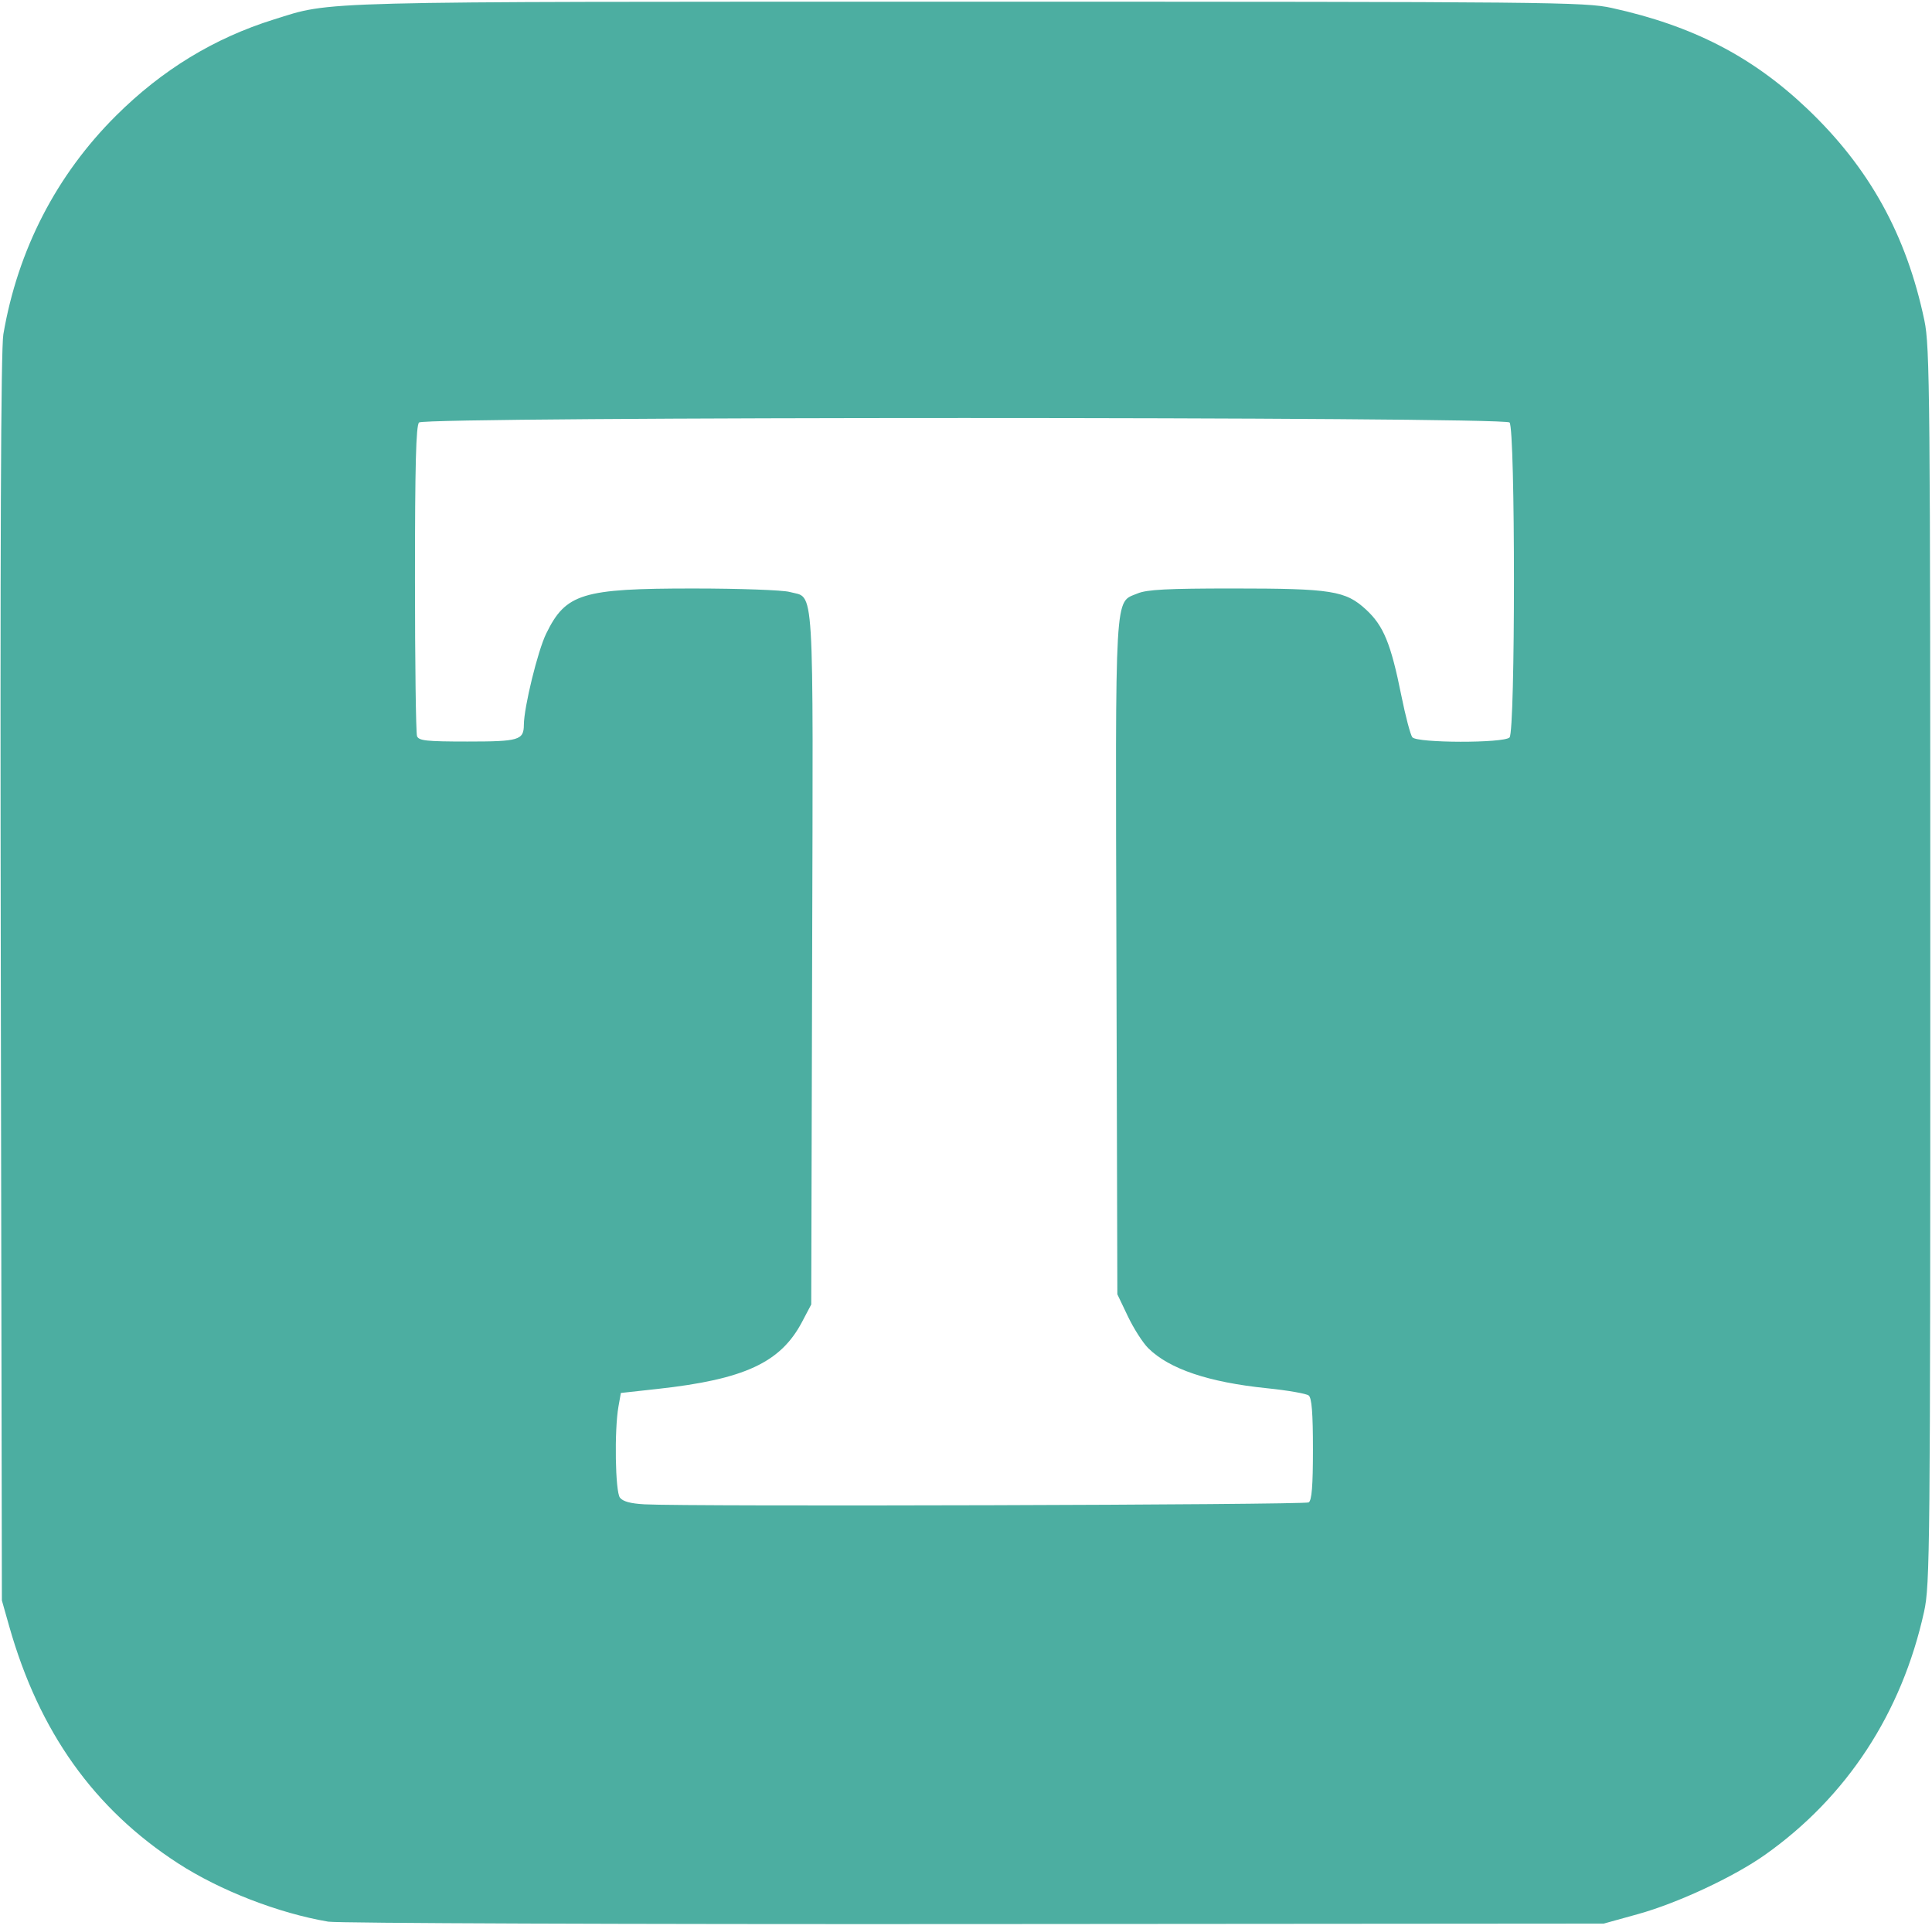
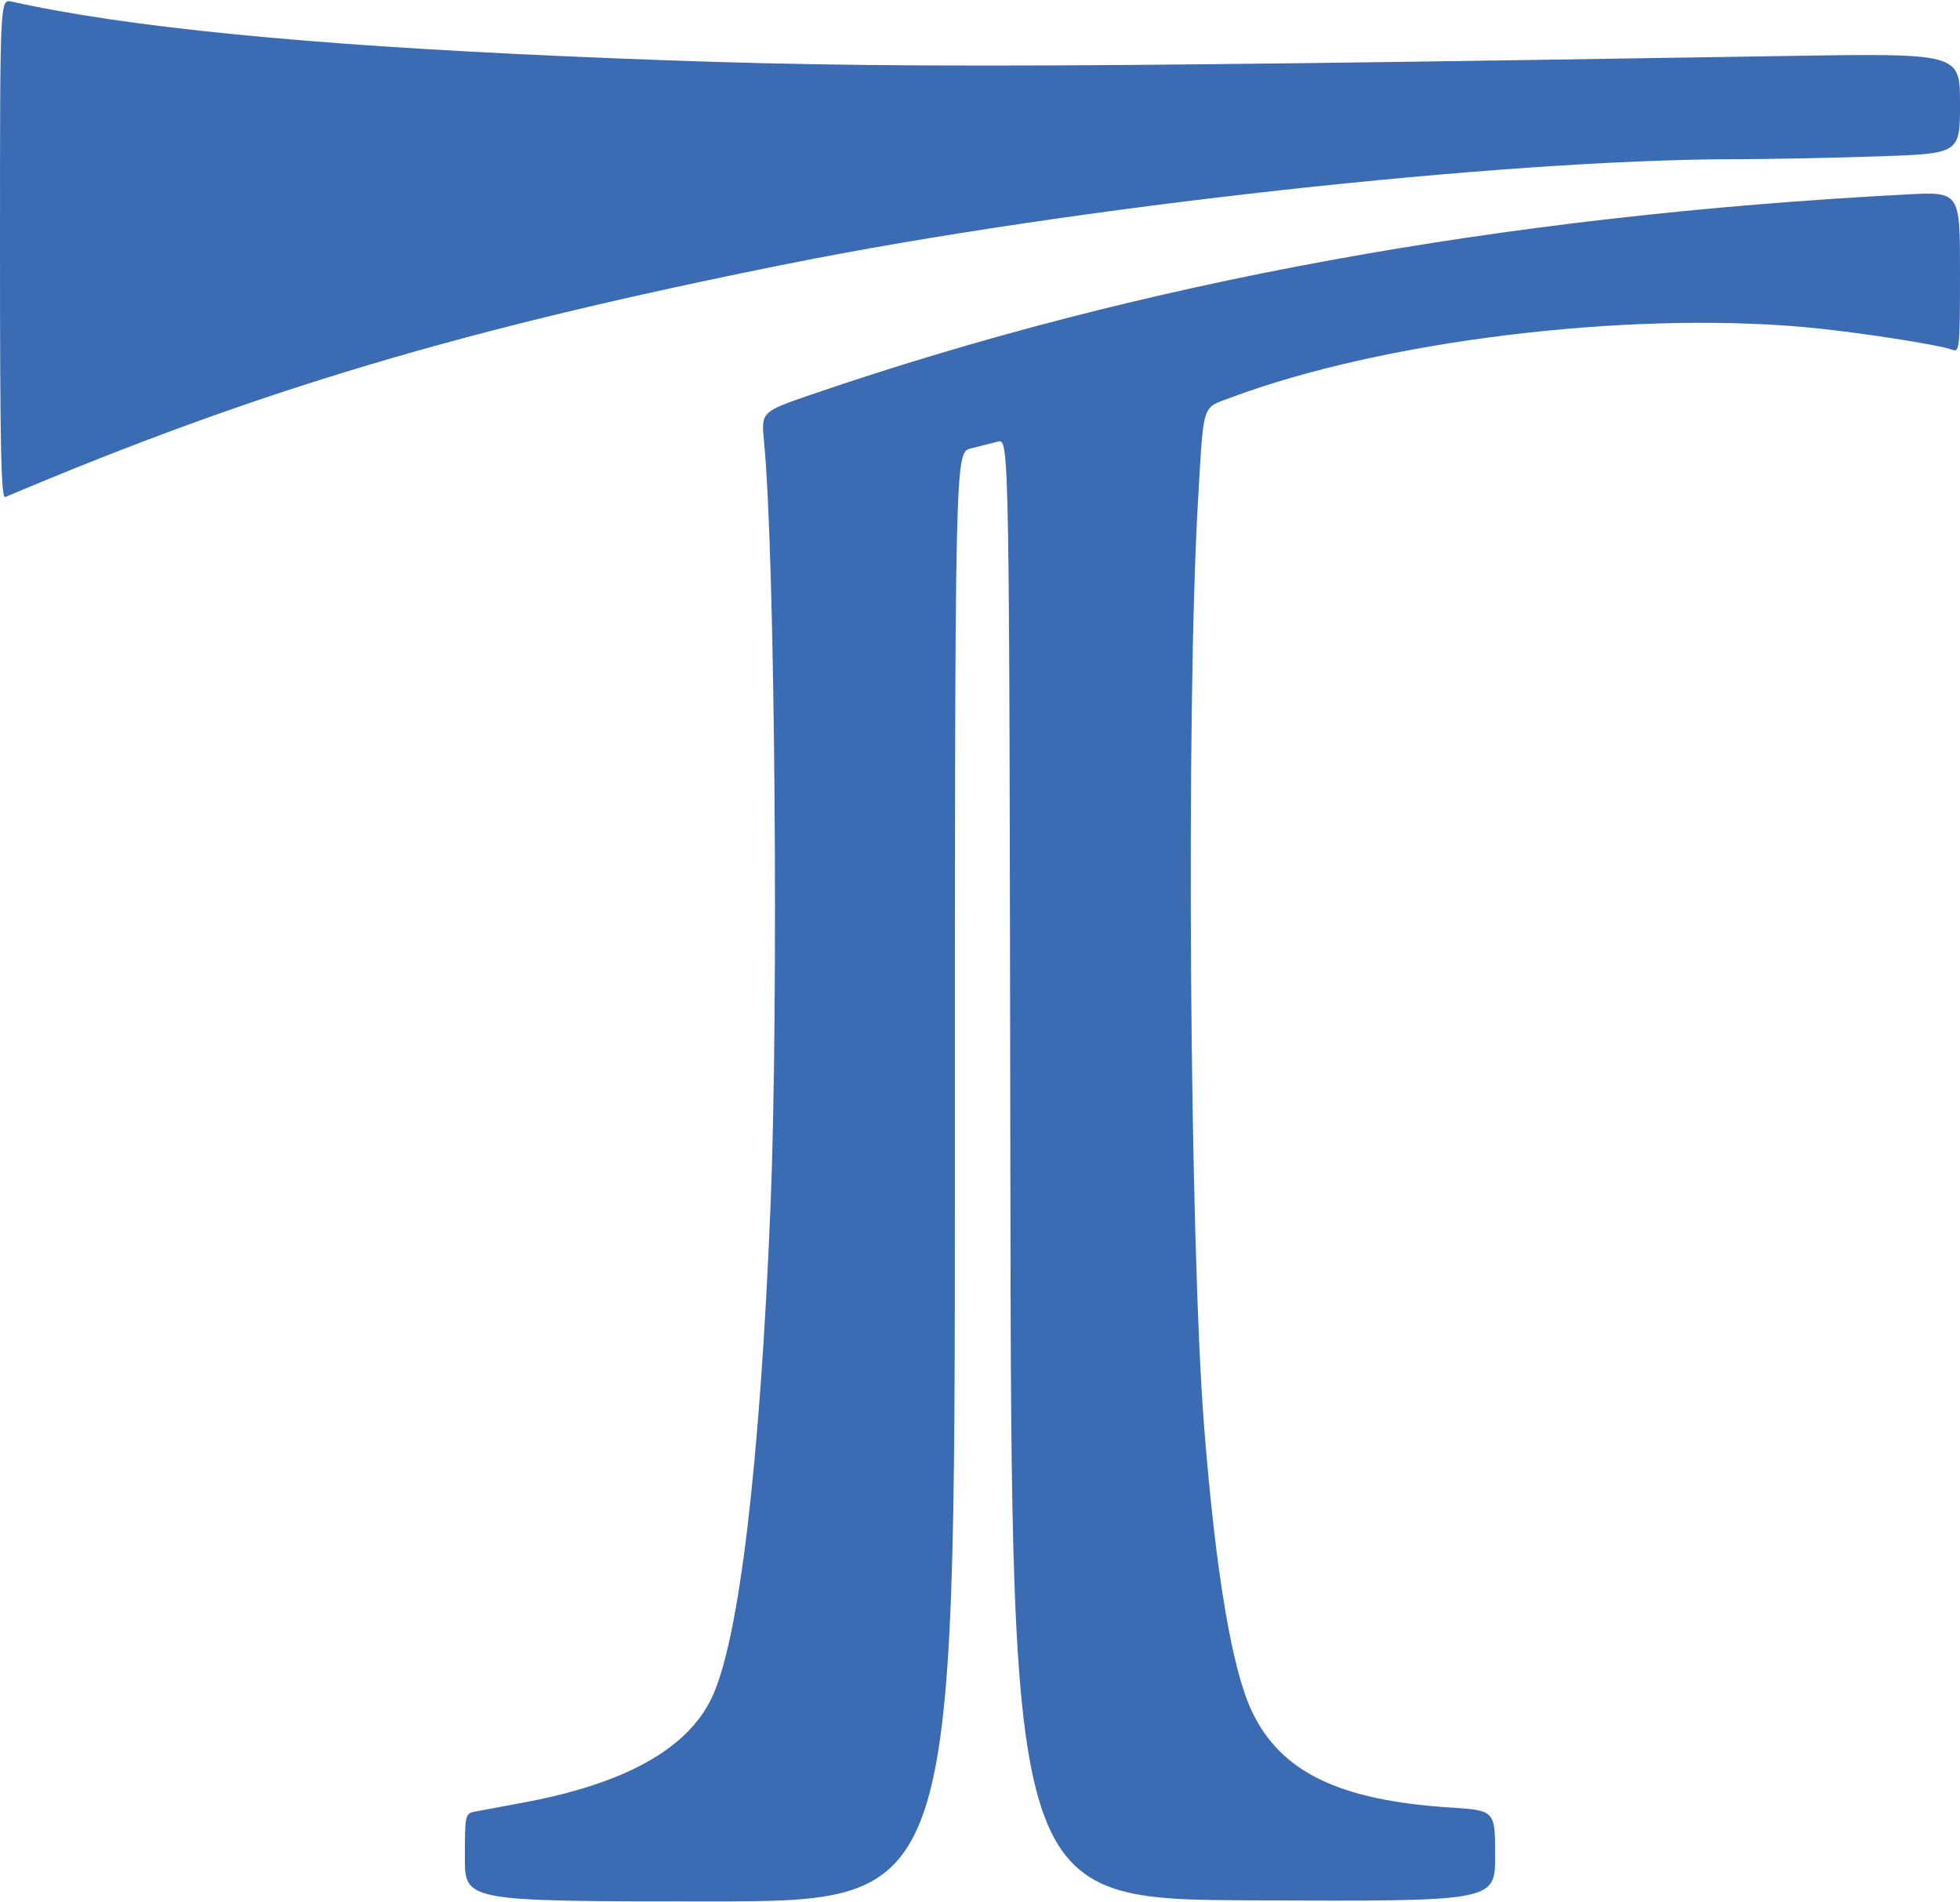
- <svg xmlns="http://www.w3.org/2000/svg" version="1.1" id="svg1" width="757.333" height="756" viewBox="0 0 757.333 756">
+ <svg xmlns="http://www.w3.org/2000/svg" version="1.1" id="svg1" width="624" height="605.333" viewBox="0 0 624 605.333">
  <defs id="defs1" />
  <g id="g1">
-     <path style="fill:#4caea1;fill-opacity:1" d="M 128.667,753.242 C 109.164,749.937 86.226,741.028 69.787,730.374 36.857,709.033 15.324,678.804 3.613,637.478 l -2.875,-10.145 -0.42,-244 C 0.028,215.275 0.339,136.751 1.315,131.036 6.966,97.953 22.094,68.613 45.516,45.313 63.539,27.383 83.961,14.936 107.333,7.637 130.575,0.378 119.317,0.667 379.333,0.667 c 229.165,0 241.894,0.123 252.458,2.447 31.748,6.982 55.072,19.007 76.641,39.513 24.323,23.123 38.893,49.461 45.922,83.006 2.145,10.236 2.312,28.543 2.312,253.035 0,229.348 -0.127,242.578 -2.434,253.061 -8.731,39.686 -30.228,72.564 -62.288,95.266 -12.295,8.707 -34.281,18.967 -49.945,23.31 L 628.667,754 382,754.186 c -135.667,0.102 -249.667,-0.322 -253.333,-0.944 z m 384.333,-164.337 c 1.211,-0.772 1.667,-6.47 1.667,-20.821 0,-14.207 -0.468,-20.132 -1.667,-21.09 -0.917,-0.733 -8.288,-2.012 -16.381,-2.842 -22.872,-2.347 -38.252,-7.535 -46.501,-15.685 -2.116,-2.09 -5.708,-7.701 -7.983,-12.467 l -4.136,-8.667 -0.365,-131.634 c -0.406,-146.381 -0.816,-139.282 8.274,-143.08 3.67,-1.533 11.672,-1.952 37.316,-1.952 38.757,0 44.212,0.864 52.254,8.277 6.868,6.33 9.74,13.327 13.844,33.723 1.623,8.067 3.563,15.417 4.311,16.333 1.868,2.29 35.818,2.349 38.1,0.067 2.303,-2.303 2.303,-121.164 0,-123.467 -2.326,-2.326 -425.14,-2.326 -427.467,0 -1.197,1.197 -1.6,16.628 -1.6,61.224 0,32.793 0.364,60.573 0.809,61.733 0.685,1.786 3.707,2.109 19.733,2.109 20.263,0 22.108,-0.55 22.145,-6.6 0.042,-6.861 5.444,-28.93 8.732,-35.672 7.7,-15.79 14.031,-17.73 57.823,-17.72 18.017,0.004 34.946,0.615 37.621,1.358 9.867,2.741 9.228,-7.671 8.828,143.625 l -0.358,135.676 -3.613,6.85 c -8.4,15.925 -22.571,22.497 -56.568,26.236 l -14.441,1.588 -0.945,5.329 c -1.645,9.276 -1.263,33.268 0.568,35.691 1.145,1.515 4.17,2.339 9.667,2.634 17.468,0.938 258.775,0.237 260.333,-0.757 z" id="path1" />
+     <path style="fill:#3b6bb2;fill-opacity:1" d="m 148,591.359 c 0,-13.427 0.118,-13.998 3,-14.571 1.65,-0.328 8.4,-1.585 15,-2.793 32.822,-6.009 52.926,-17.157 60.677,-33.647 8.635,-18.369 15.262,-73.976 18.635,-156.347 2.63,-64.235 1.411,-207.693 -2.068,-243.45 -0.92,-9.45 -0.92,-9.45 15.143,-14.958 C 363.076,89.698 478.246,68.657 607,61.904 c 17,-0.892 17,-0.892 17,24.745 0,23.74 -0.17,25.571 -2.303,24.753 -4.488,-1.722 -31.921,-5.924 -47.697,-7.306 -57.152,-5.006 -134.392,4.547 -182.332,22.55 -9.108,3.42 -8.408,1.19 -10.256,32.688 -3.849,65.618 -2.706,236.442 1.977,295.333 3.658,46.004 8.779,76.528 15.101,90 9.117,19.428 27.744,28.503 63.177,30.777 C 476,576.364 476,576.364 476,590.859 c 0,14.496 0,14.496 -77,14.151 -77,-0.344 -77,-0.344 -77.337,-232.821 -0.337,-232.477 -0.337,-232.477 -4,-231.593 -2.015,0.486 -5.913,1.474 -8.663,2.195 -5,1.311 -5,1.311 -5,231.926 0,230.615 0,230.615 -78,230.615 -78,0 -78,0 -78,-13.975 z M 0,79.321 C 0,-0.311 0,-0.311 3.667,0.502 40.632,8.697 97.524,14.312 180,17.906 271.252,21.883 317.74,21.874 568.333,17.827 624,16.928 624,16.928 624,32.92 c 0,15.991 0,15.991 -26.214,16.869 -14.418,0.483 -34.668,0.884 -45,0.891 C 478.363,50.731 341.355,65.849 250.667,84.018 147.373,104.712 82.301,124.11 1.667,158.246 0.344,158.806 0,142.513 0,79.321 Z" id="path1" />
  </g>
</svg>
